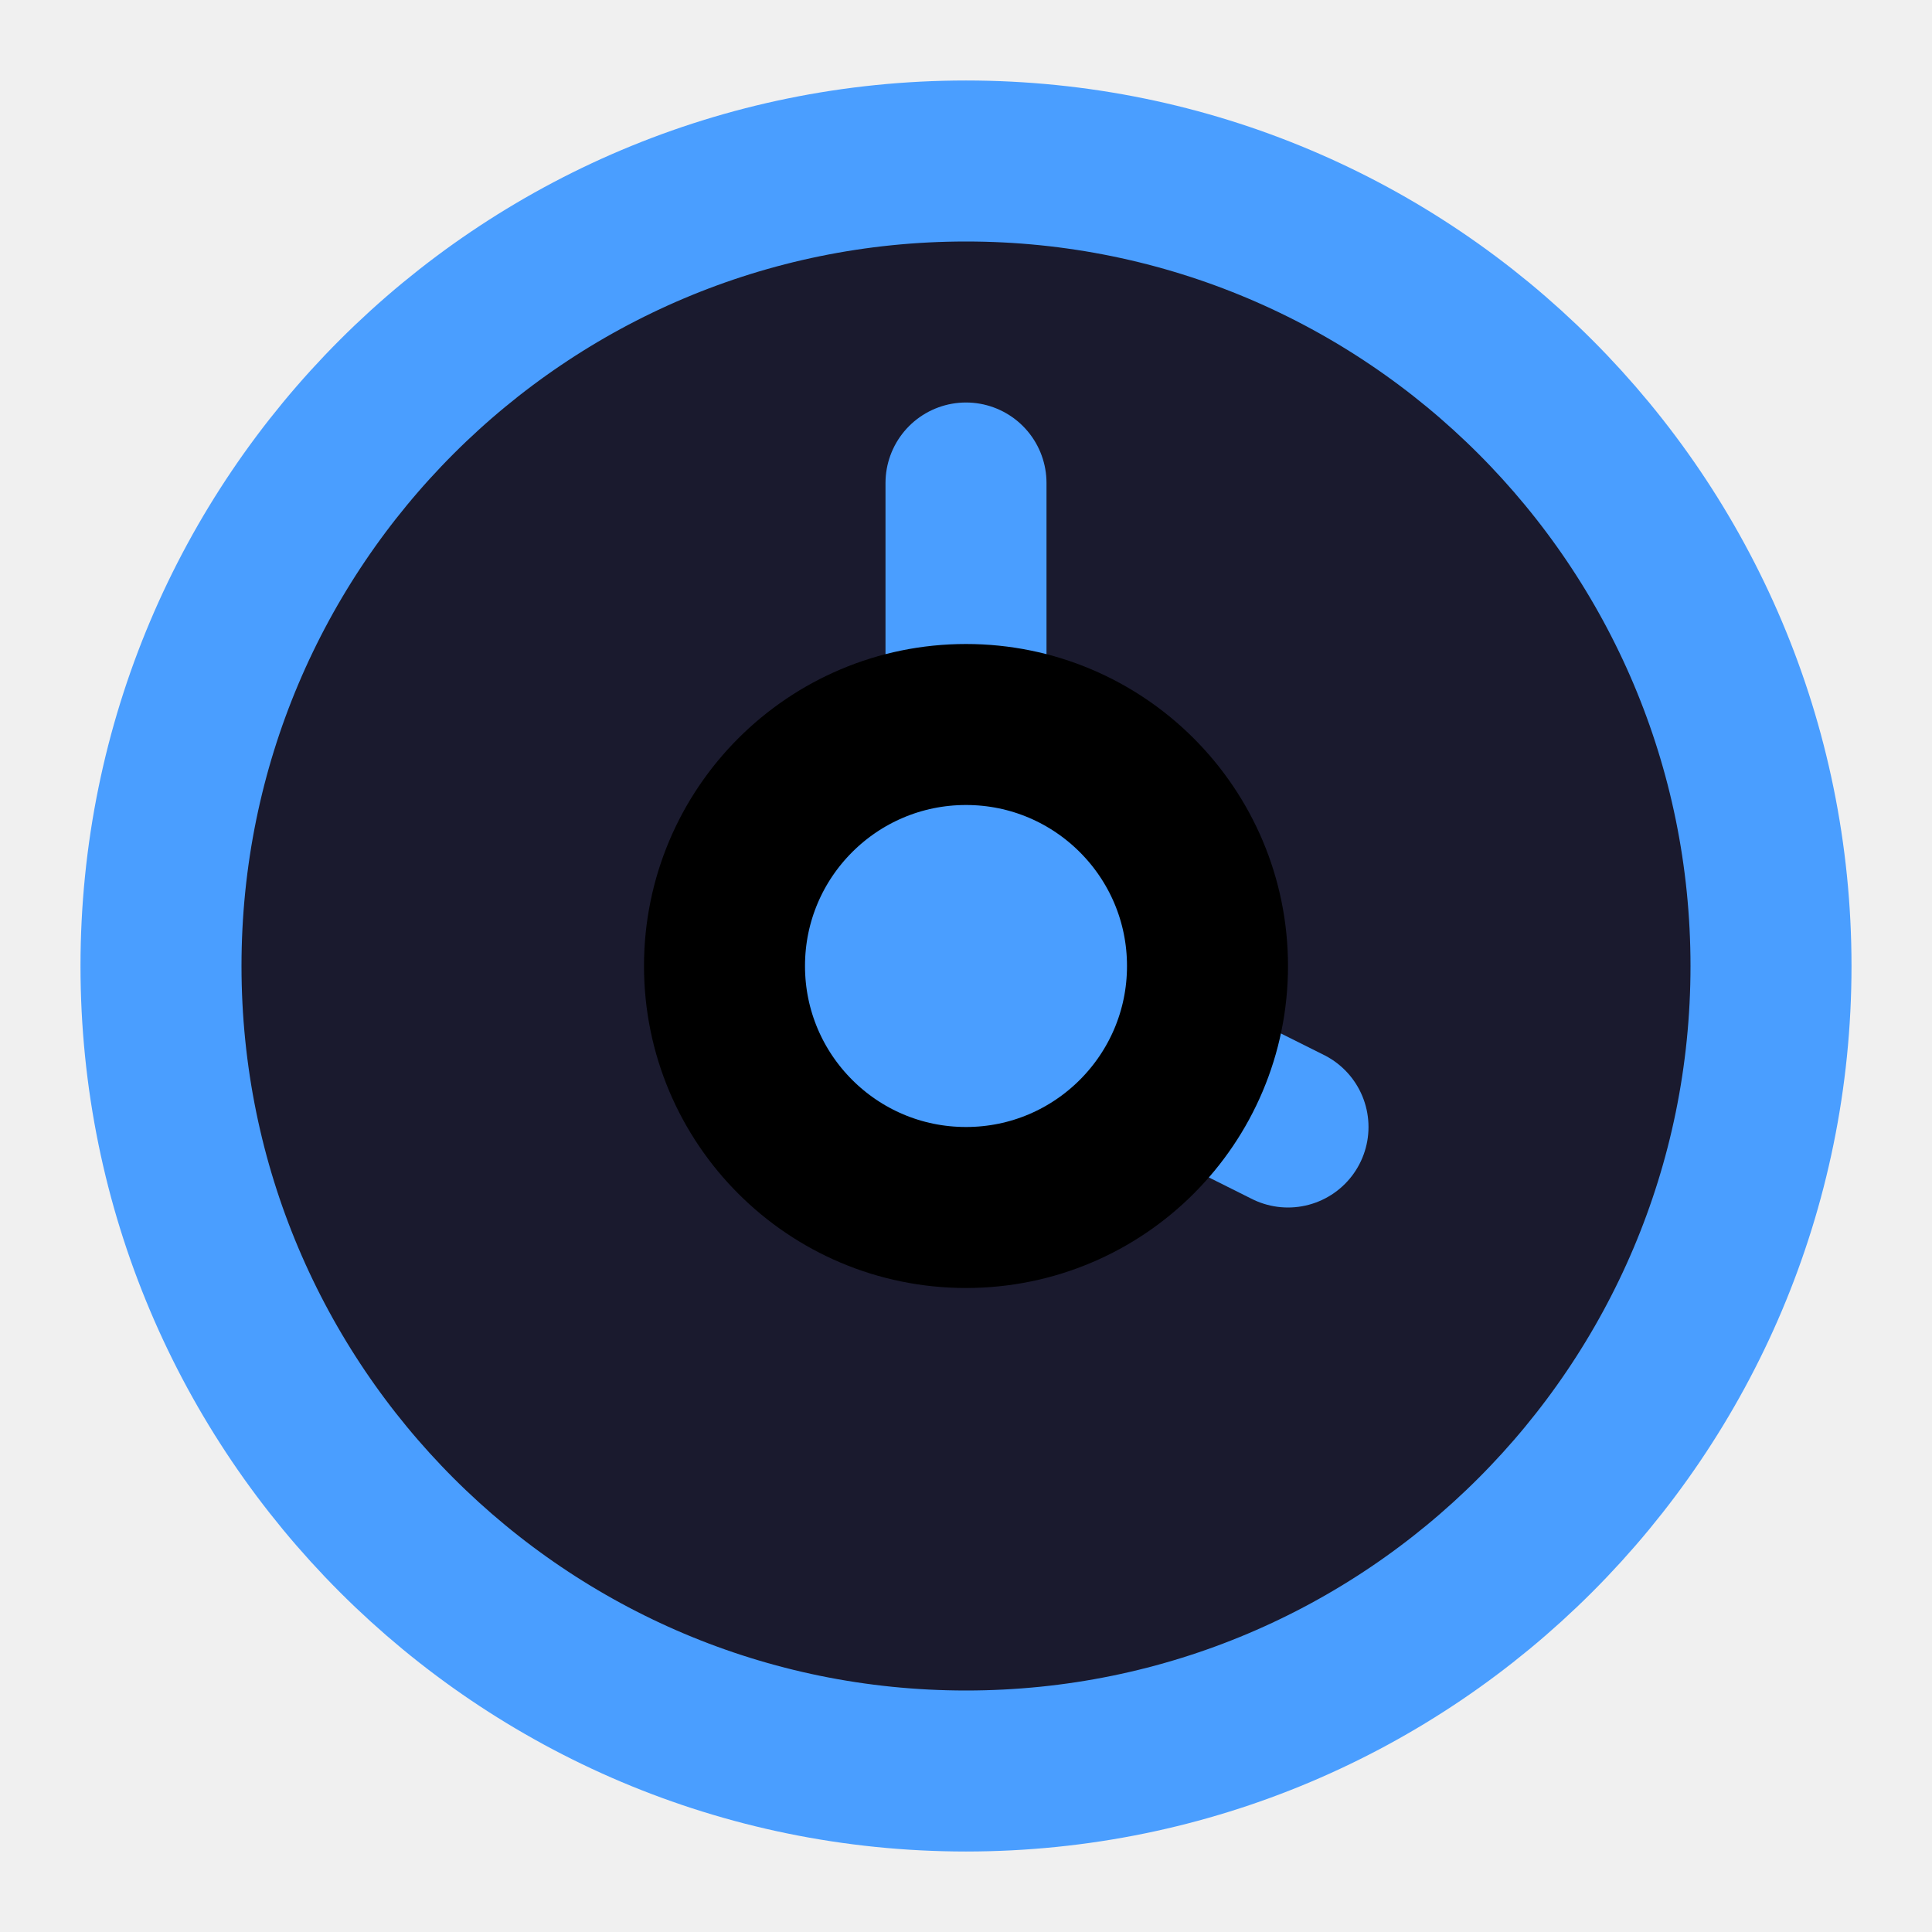
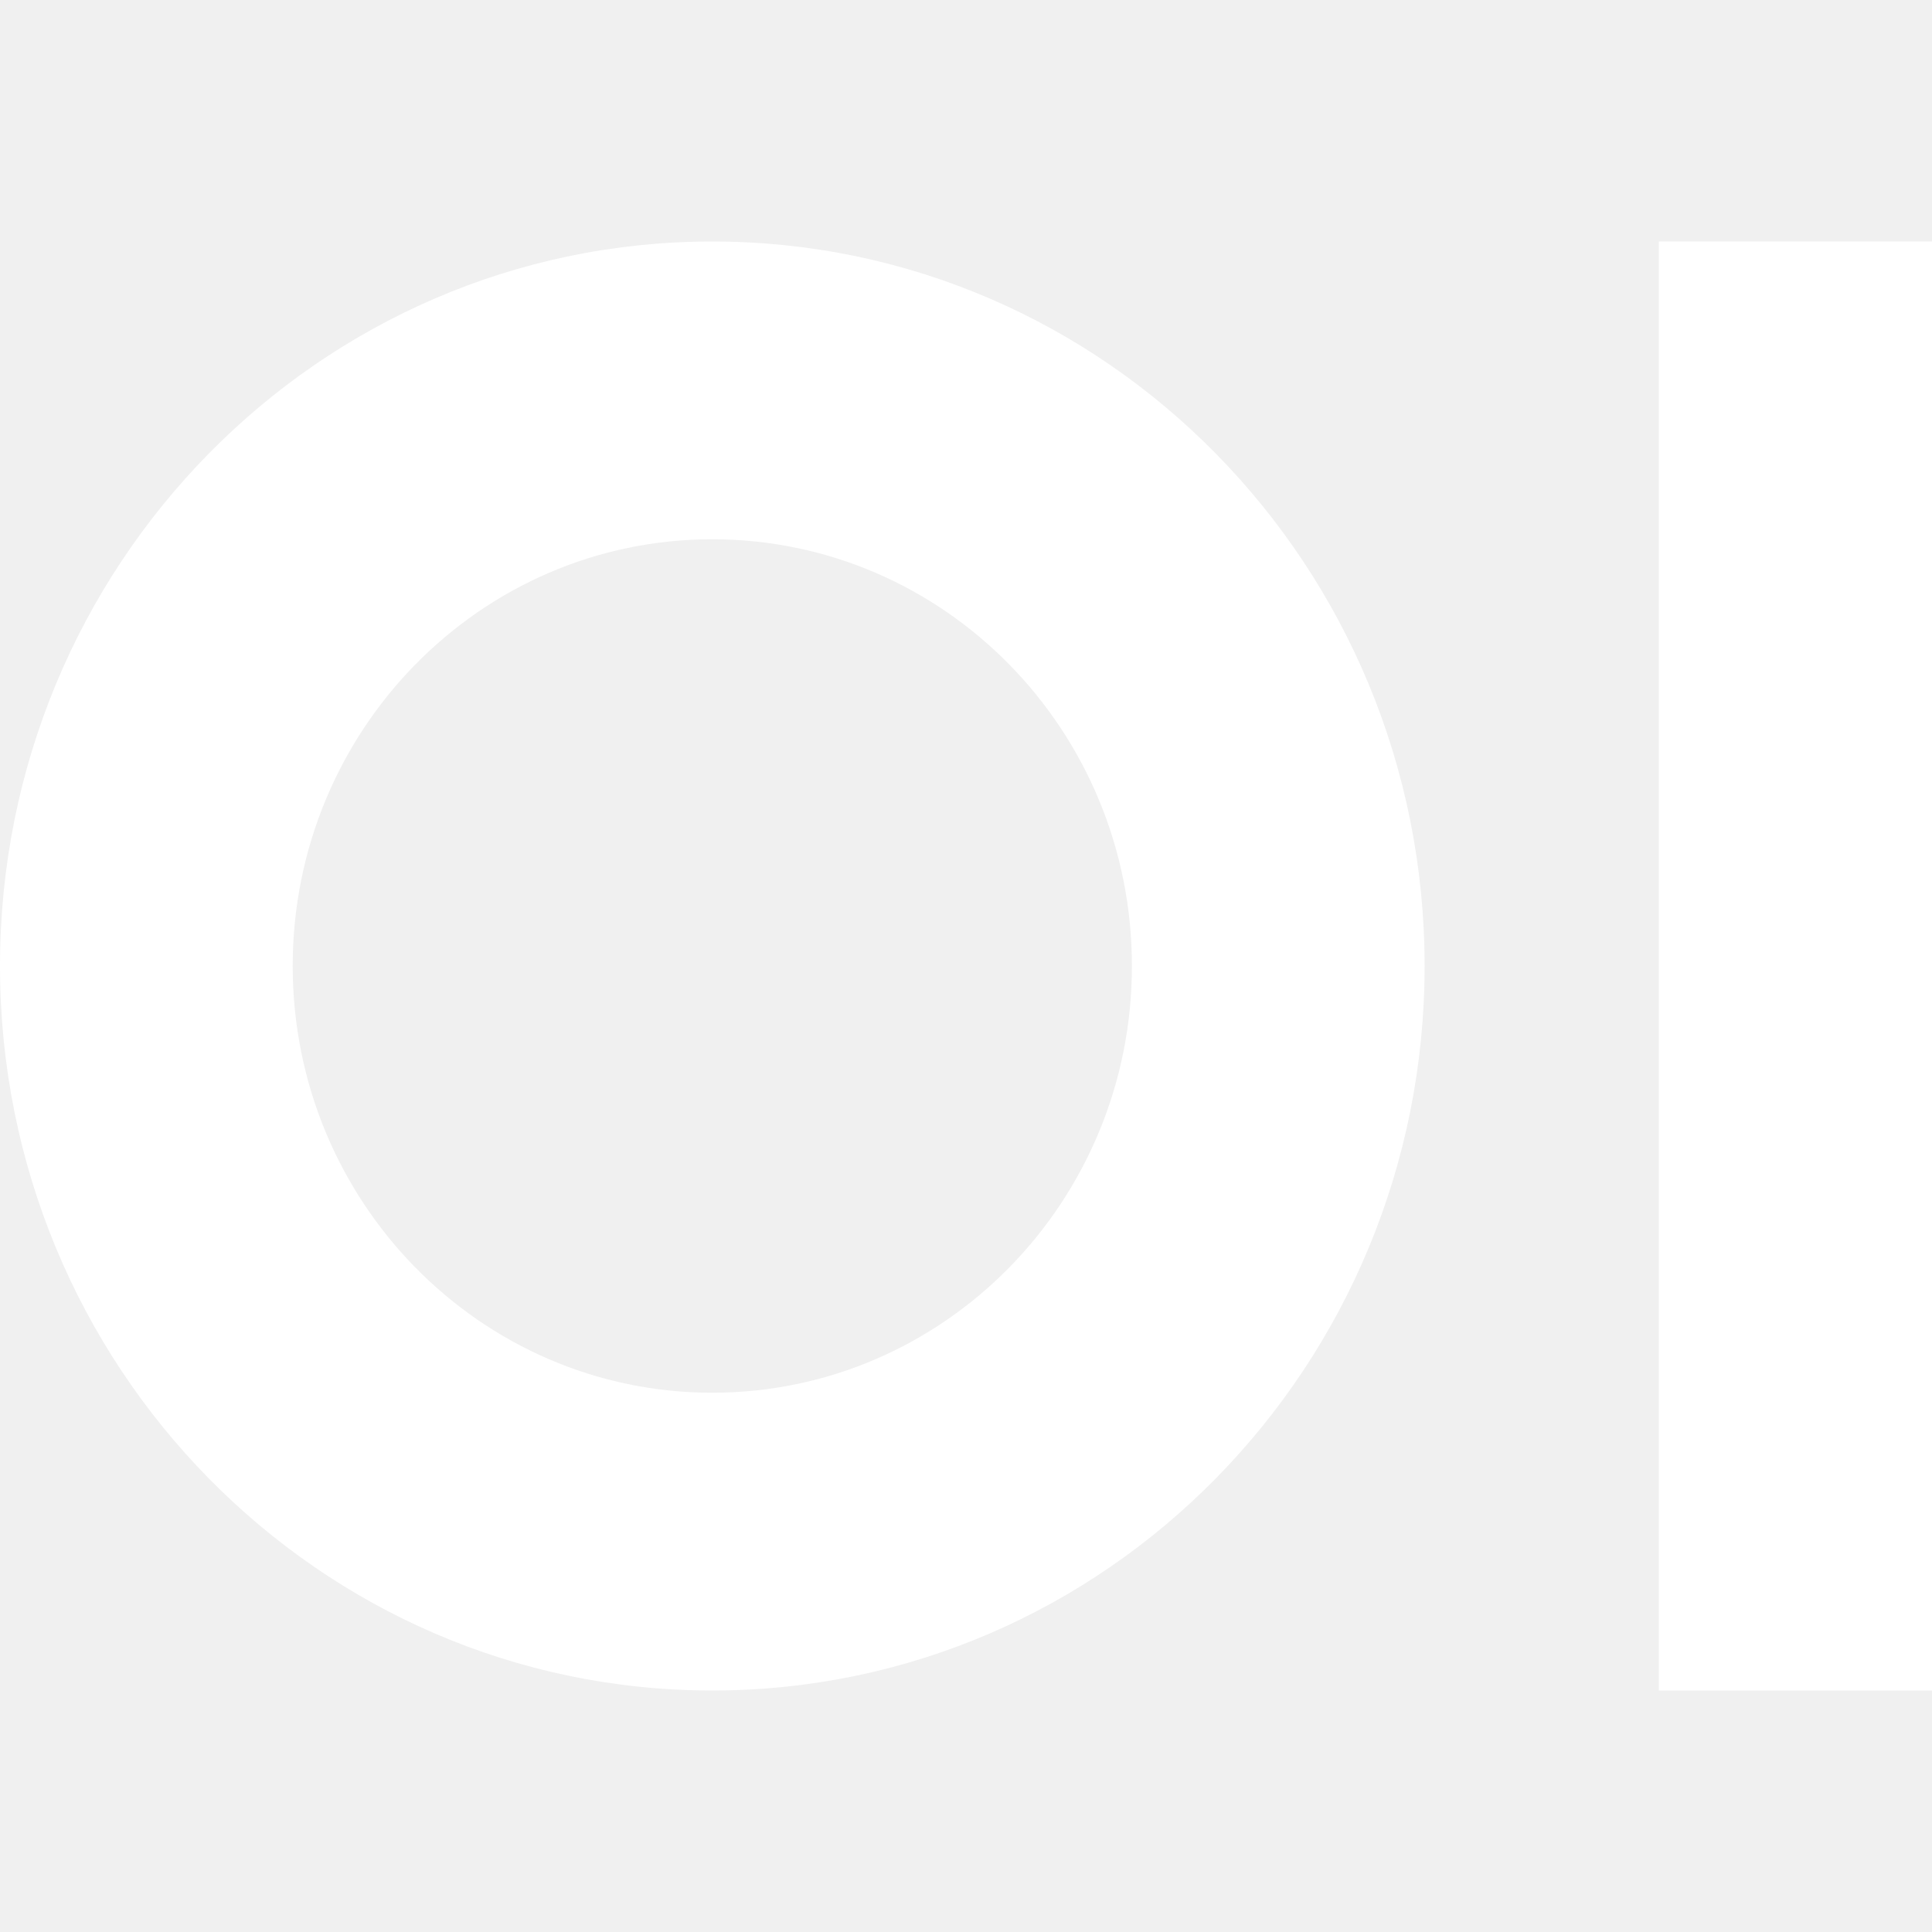
- <svg xmlns="http://www.w3.org/2000/svg" viewBox="0 0 24 24" fill="none" stroke="currentColor" stroke-width="2" stroke-linecap="round" stroke-linejoin="round">
-   <circle cx="12" cy="12" r="10" fill="#1a1a2e" stroke="#4a9eff" />
-   <path d="M12 6v6l4 2" stroke="#4a9eff" />
-   <circle cx="12" cy="12" r="3" fill="#4a9eff" />
+ <svg xmlns="http://www.w3.org/2000/svg" viewBox="0 0 24 24" fill="none">
+   <path clip-rule="evenodd" fill-rule="evenodd" d="M17.697 12c0 4.97-3.962 9-8.849 9C3.962 21 0 16.97 0 12s3.962-9 8.848-9c4.887 0 8.849 4.03 8.849 9zm-3.636 0c0 2.928-2.334 5.301-5.213 5.301-2.878 0-5.212-2.373-5.212-5.301S5.97 6.699 8.848 6.699c2.88 0 5.213 2.373 5.213 5.301z" fill="white" />
+   <path d="M24 3h-3.394v18H24V3z" fill="white" />
</svg>
